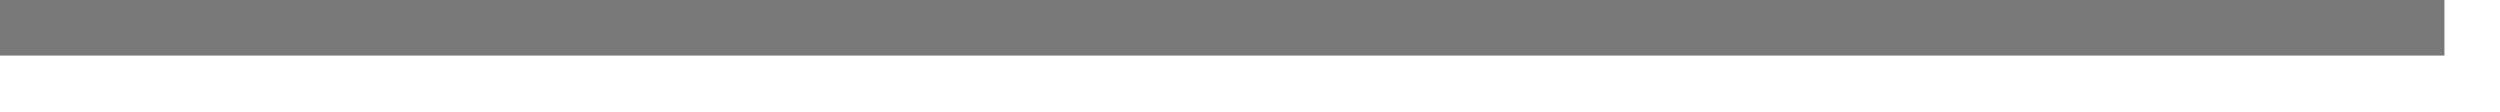
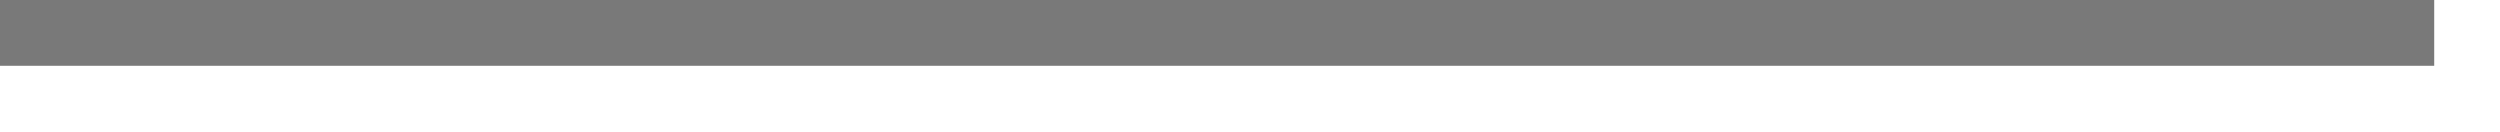
- <svg xmlns="http://www.w3.org/2000/svg" version="1.1" width="45px" height="2px">
-   <g transform="matrix(1 0 0 1 -405 -196 )">
-     <path d="M 405 196.5  L 449 196.5  " stroke-width="1" stroke="#797979" fill="none" />
+ <svg xmlns="http://www.w3.org/2000/svg" version="1.1" width="38px" height="2px">
+   <g transform="matrix(1 0 0 1 -92 -268 )">
+     <path d="M 92 268.5  L 129 268.5  " stroke-width="1" stroke="#797979" fill="none" />
  </g>
</svg>
